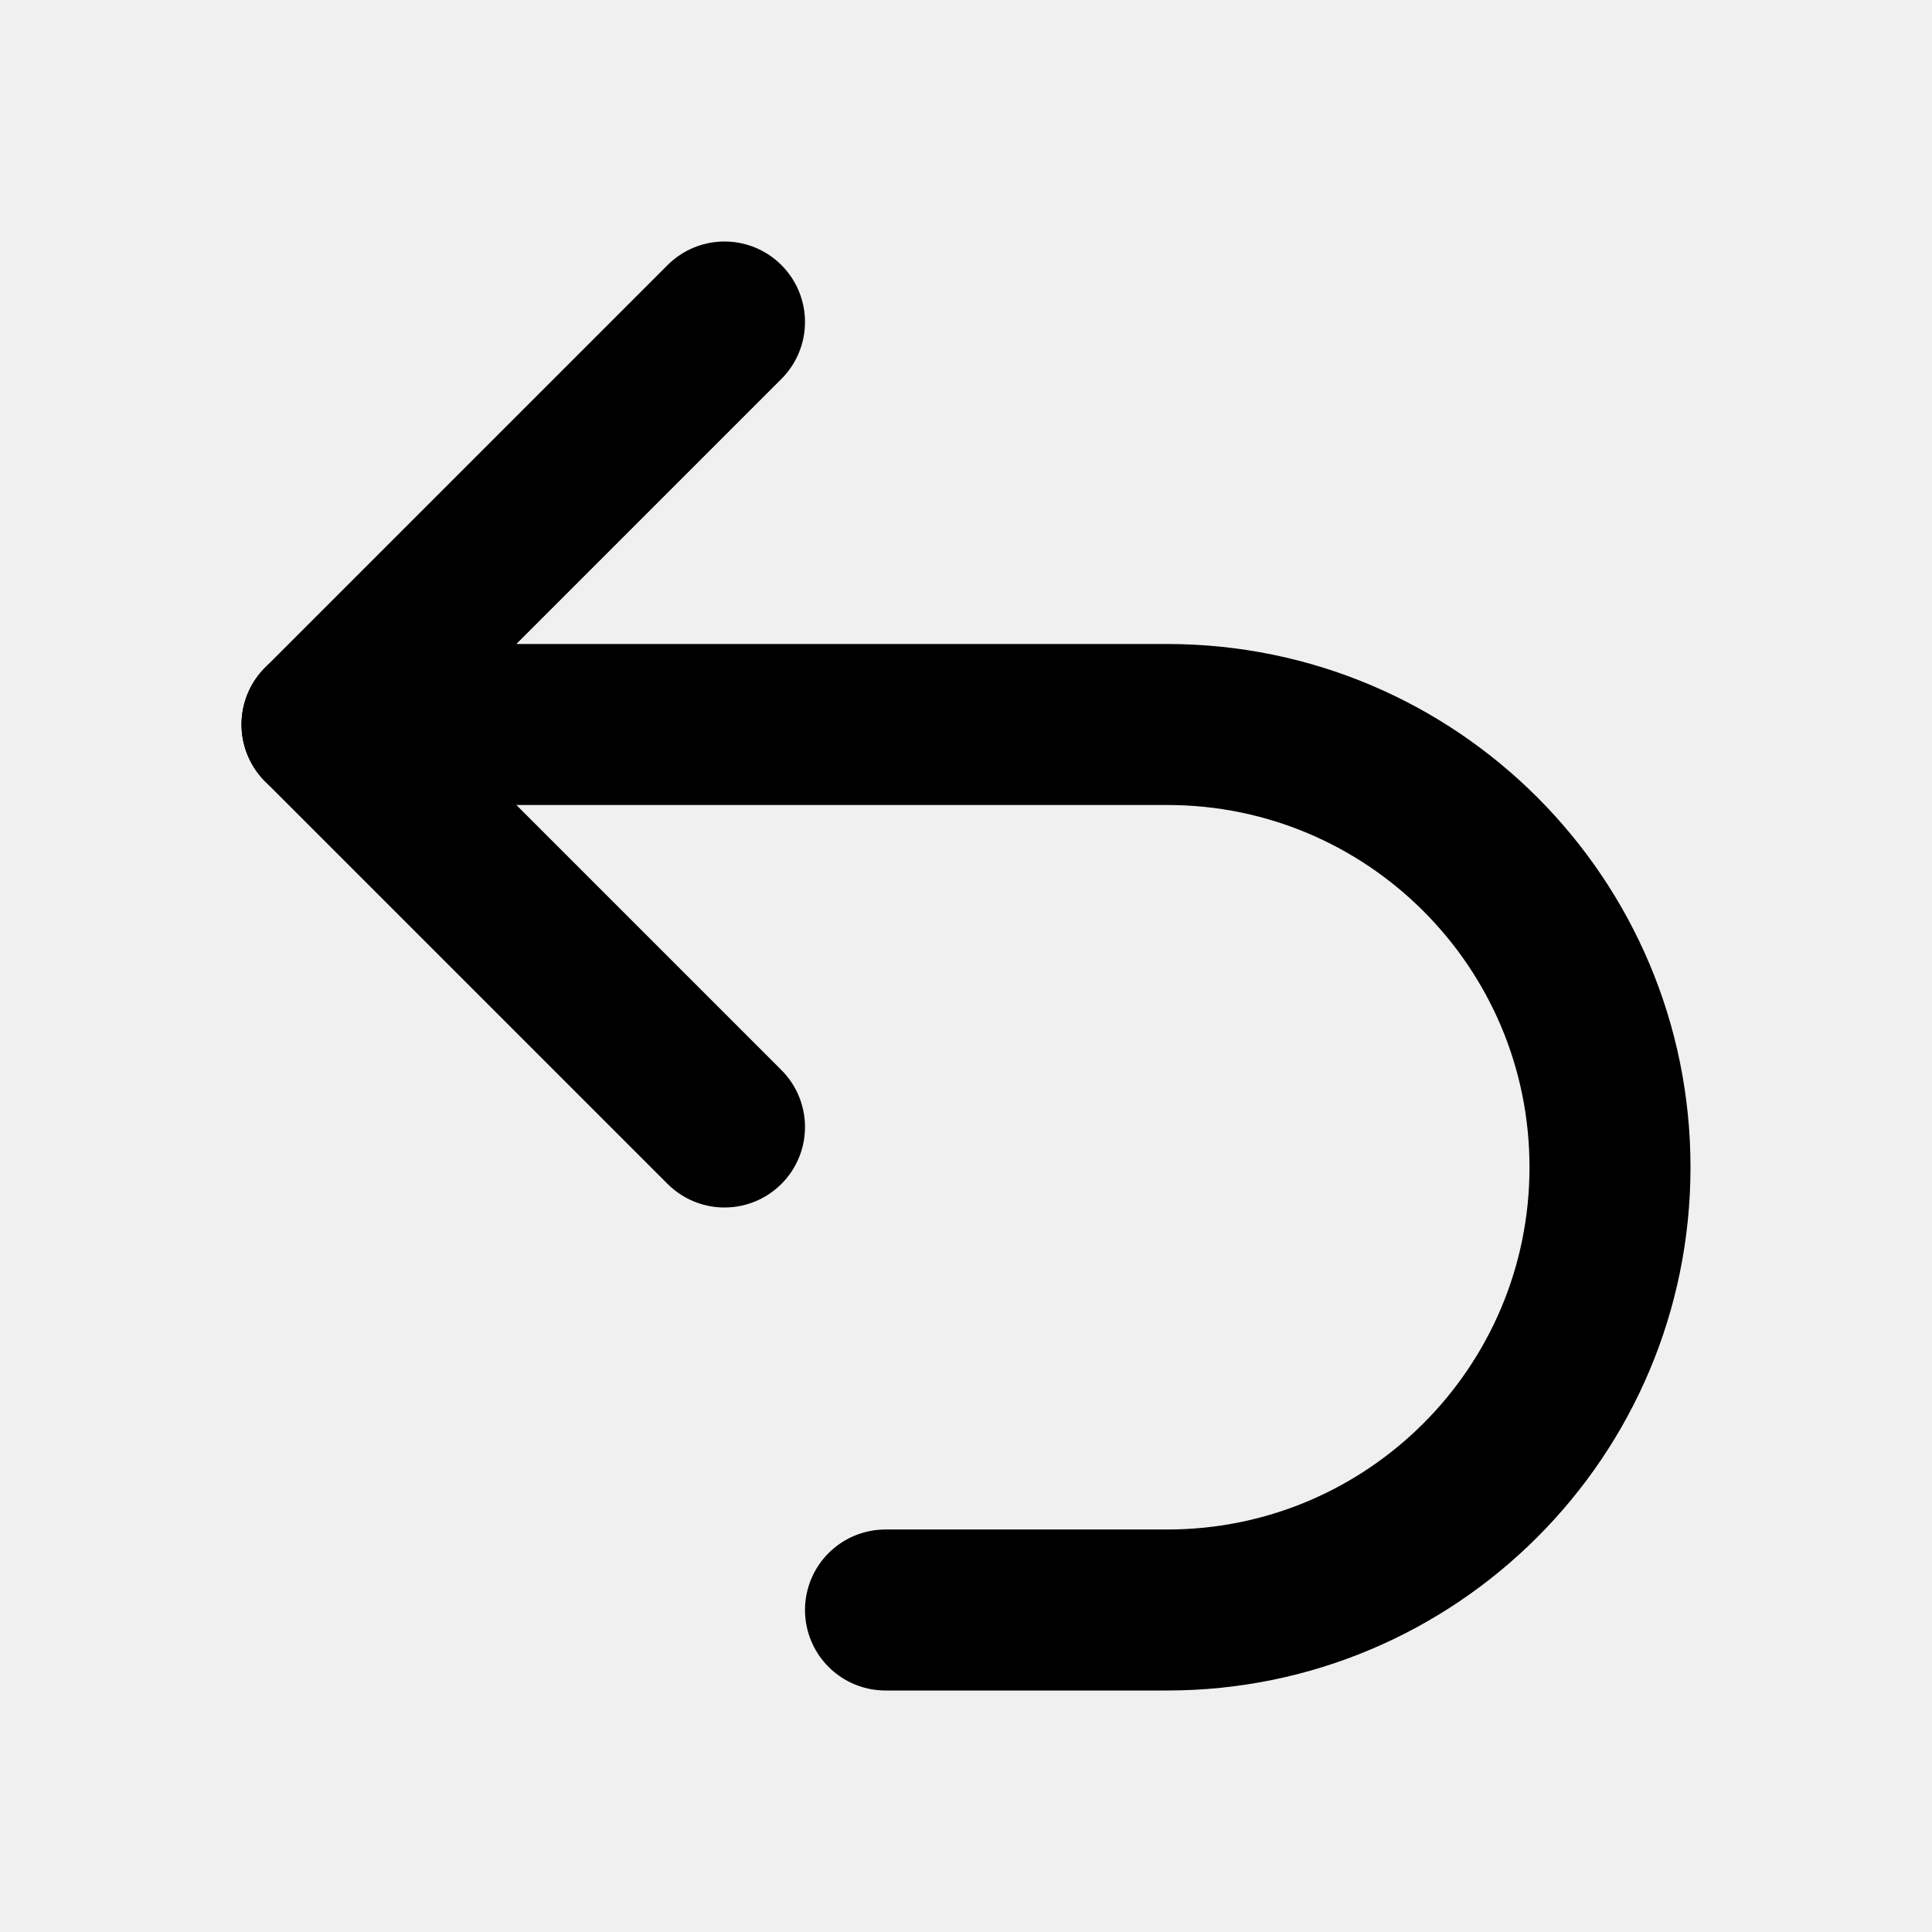
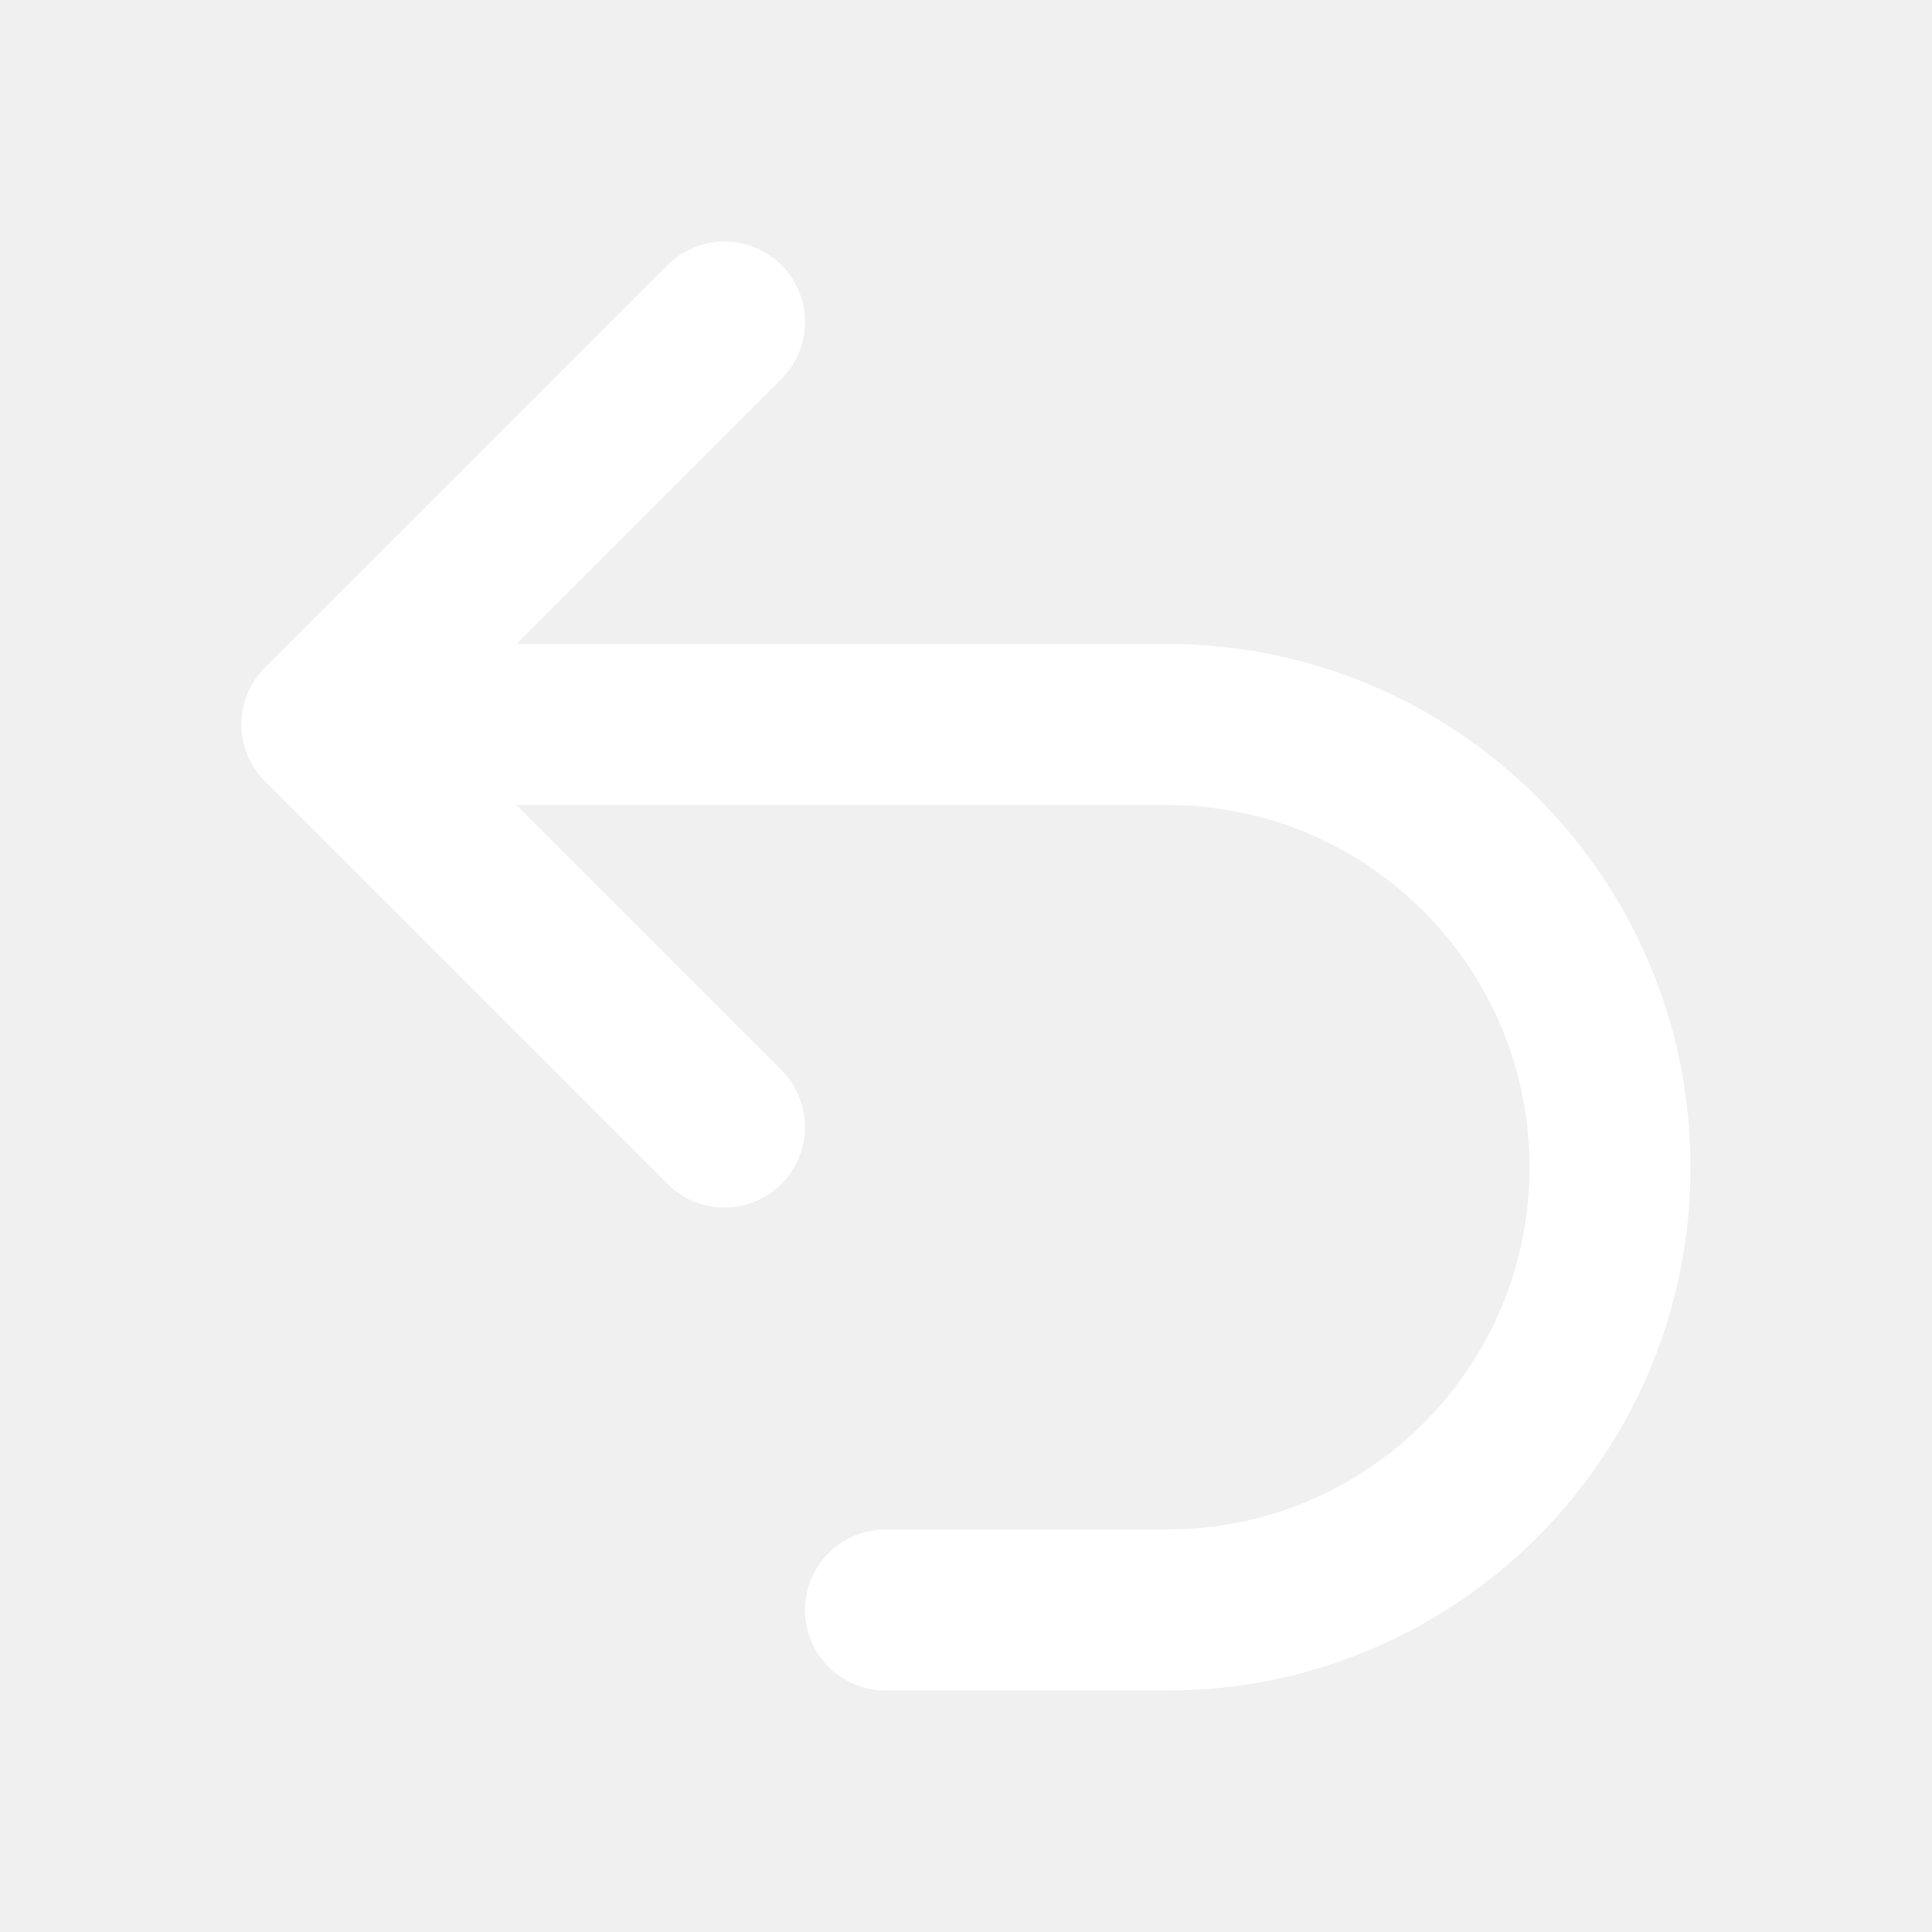
- <svg xmlns="http://www.w3.org/2000/svg" width="24" height="24" viewBox="0 0 24 24" fill="none" stroke="currentColor" stroke-width="2" stroke-linecap="round" stroke-linejoin="round" class="lucide lucide-undo-2">
-   <path d="M9 14 4 9l5-5" />
-   <path d="M4 9h10.5a5.5 5.5 0 0 1 5.5 5.5a5.5 5.5 0 0 1-5.5 5.5H11" />
+ <svg xmlns="http://www.w3.org/2000/svg" width="24" height="24" viewBox="0 0 24 24" fill="none" stroke="currentColor" stroke-width="2" stroke-linecap="round" stroke-linejoin="round" class="lucide lucide-undo-2" version="1.1" id="svg2">
+   <defs id="defs2" />
+   <path d="M9 14 4 9l5-5" id="path1" style="stroke:#ffffff;stroke-opacity:1" />
+   <path d="M4 9h10.5a5.5 5.5 0 0 1 5.5 5.5a5.5 5.5 0 0 1-5.5 5.5H11" id="path2" style="stroke:#ffffff;stroke-opacity:1" />
</svg>
